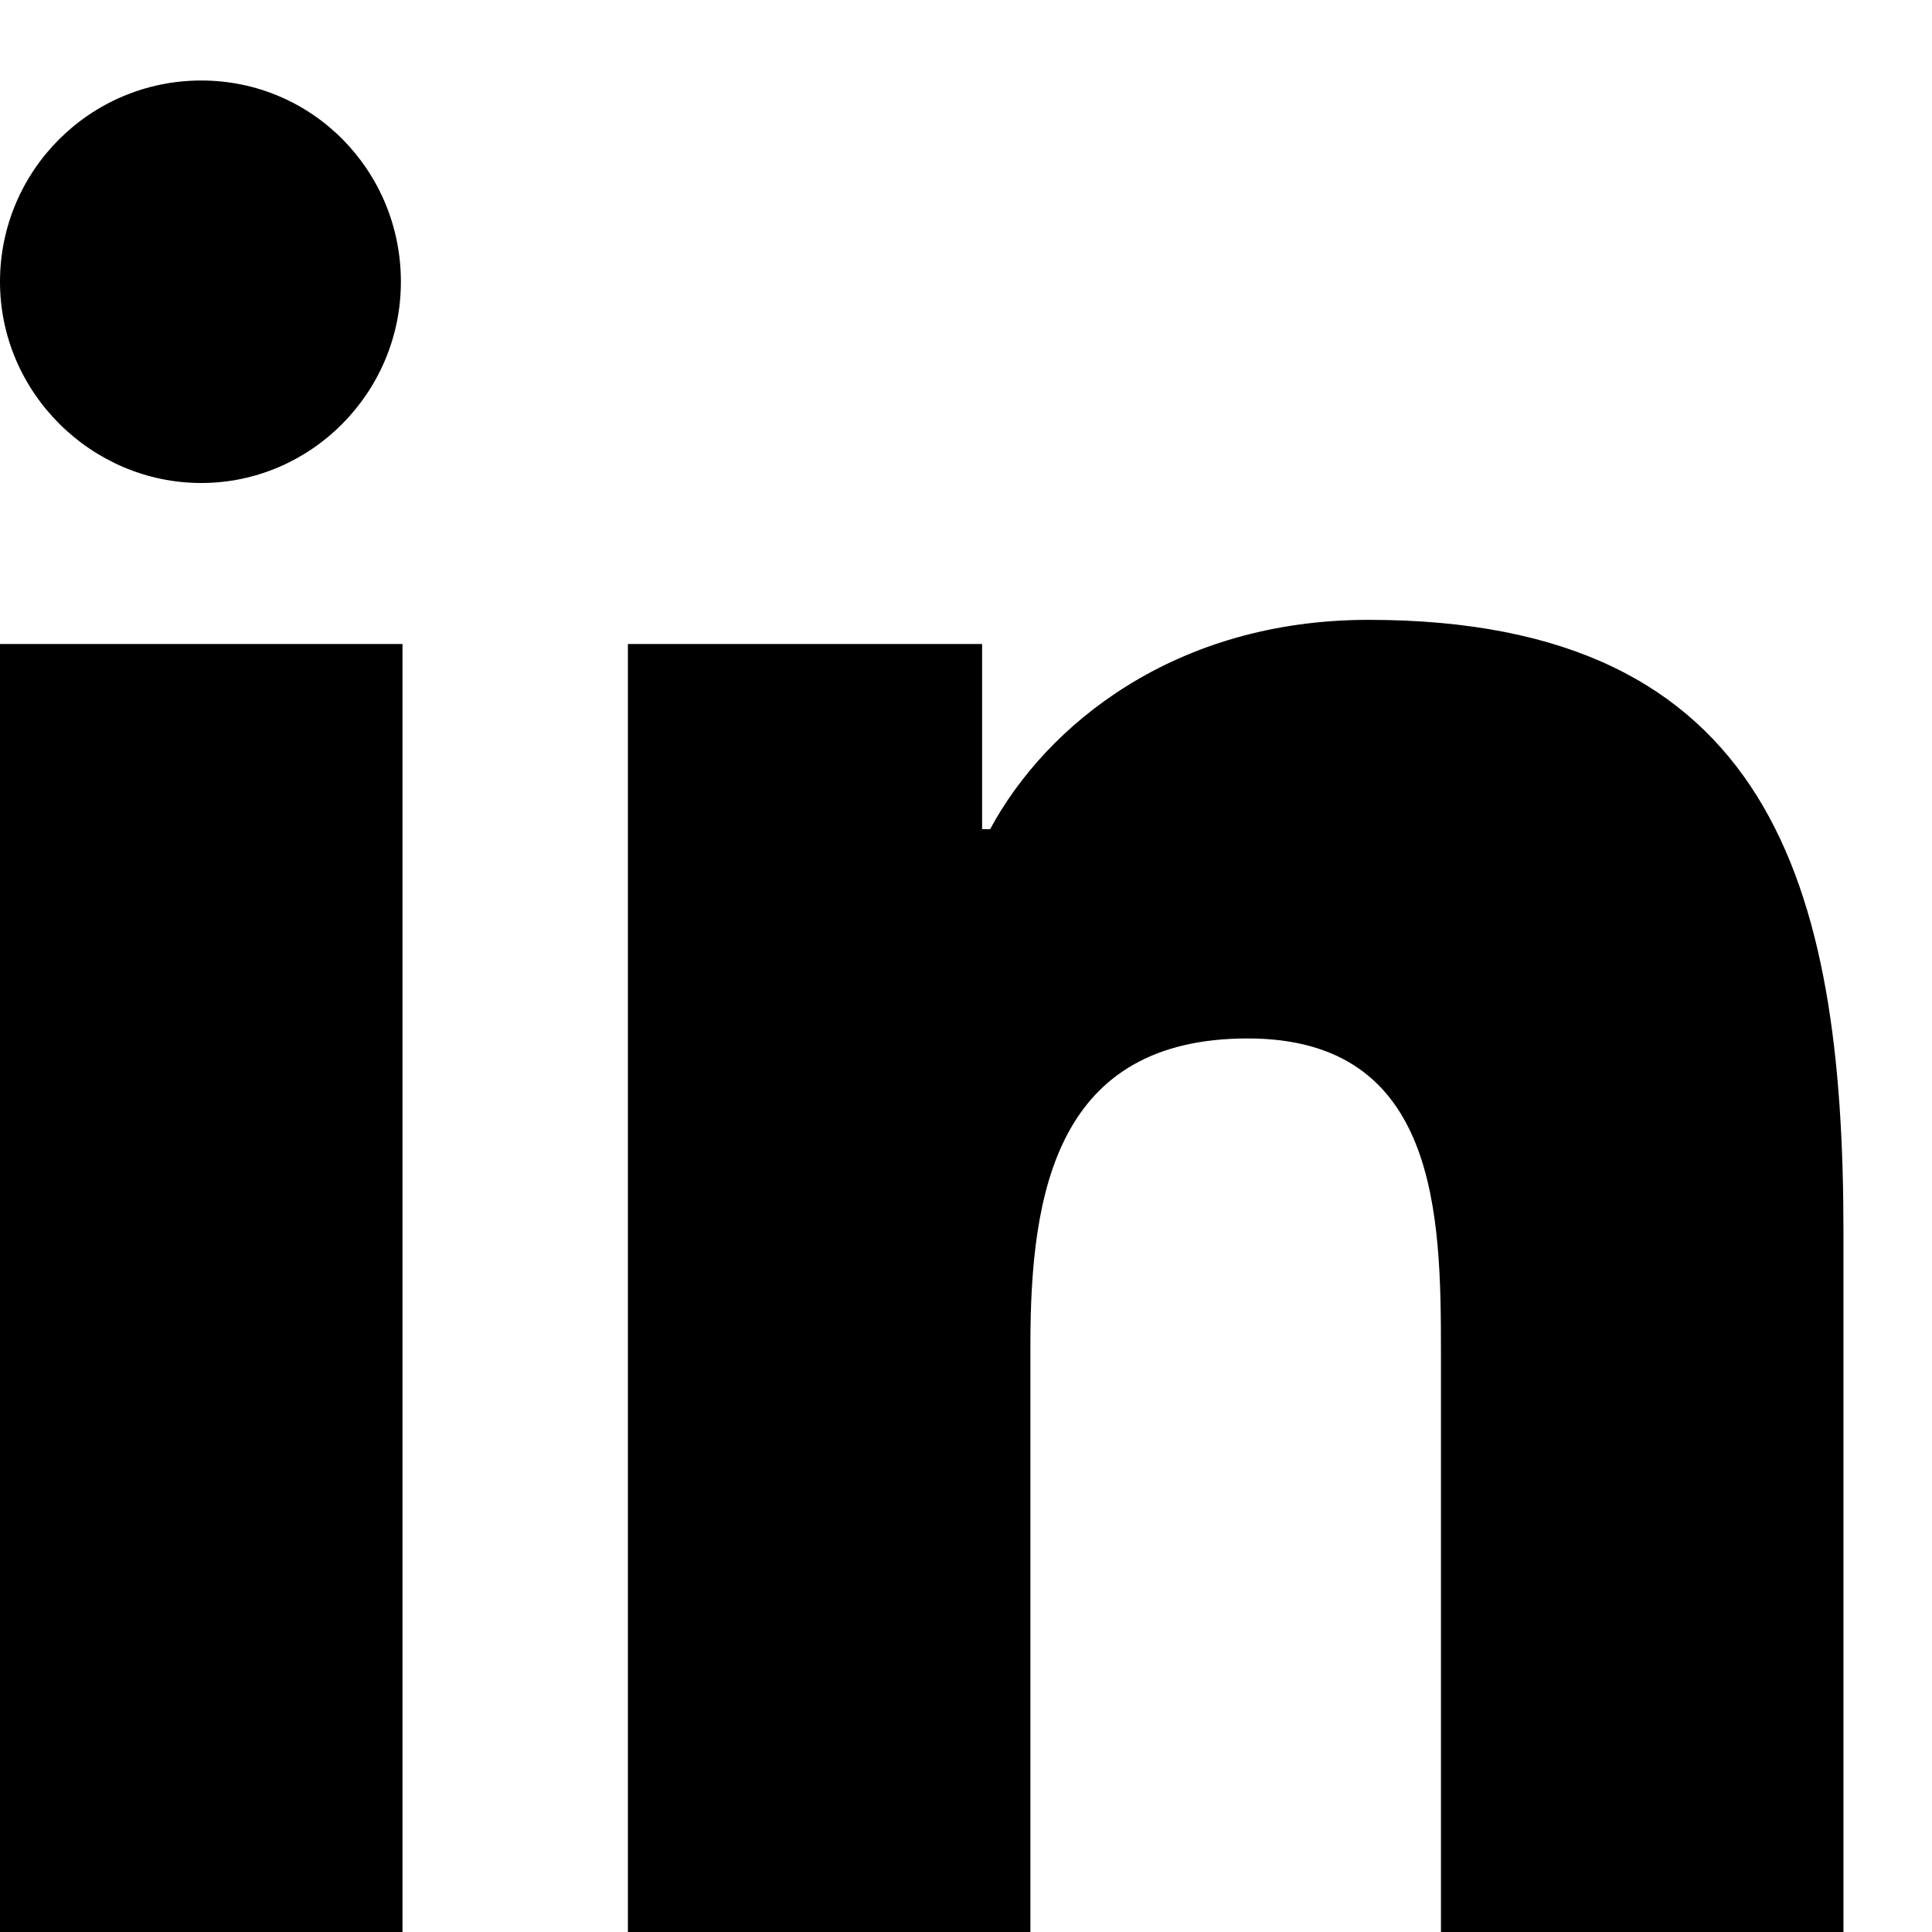
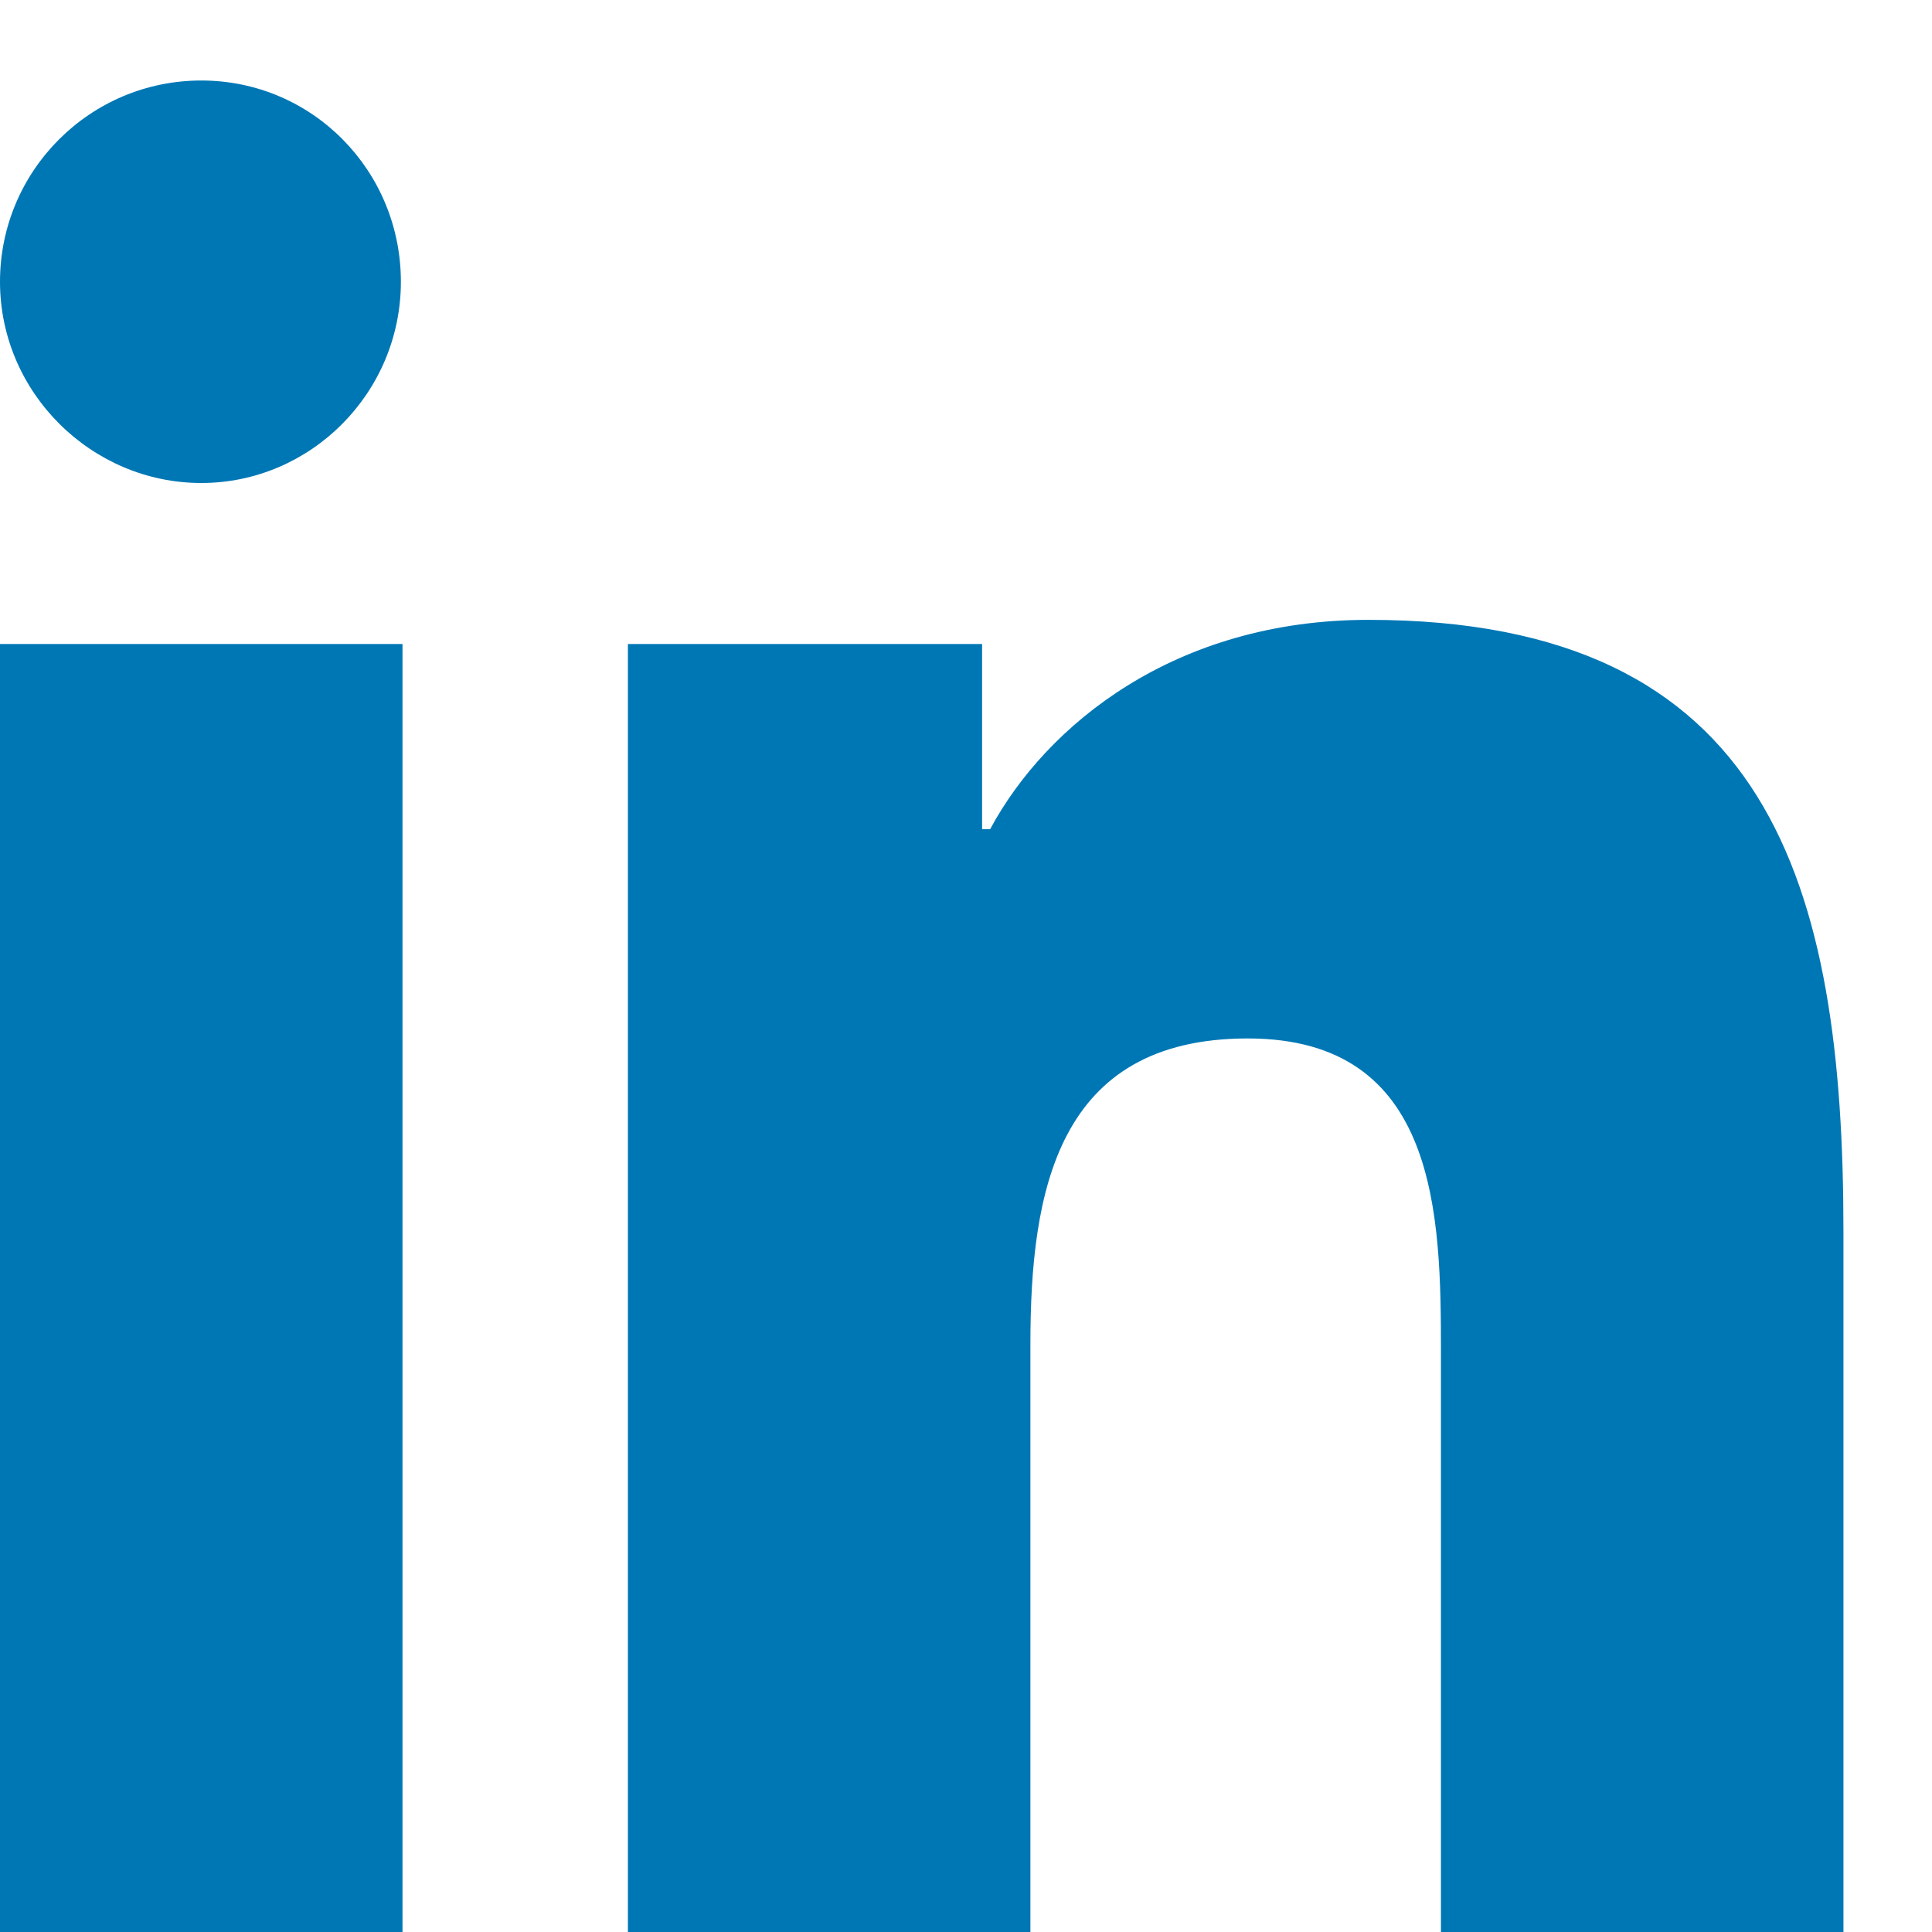
- <svg xmlns="http://www.w3.org/2000/svg" viewBox="0 0 24 24" fill="currentColor">
+ <svg xmlns="http://www.w3.org/2000/svg" viewBox="0 0 24 24" fill="#0077B5">
  <path d="M4.98 3.5C4.98 4.88 3.86 6 2.5 6S0 4.88 0 3.5 1.12 1 2.5 1s2.48 1.12 2.48 2.5zM0 8h5v16H0V8zm7.5 0h4.7v2.3h.1c.7-1.3 2.3-2.6 4.7-2.6 5 0 5.9 3.3 5.9 7.6V24h-5v-7.2c0-1.7-.03-3.9-2.4-3.9s-2.7 1.9-2.7 3.8V24h-5V8z" />
</svg>
